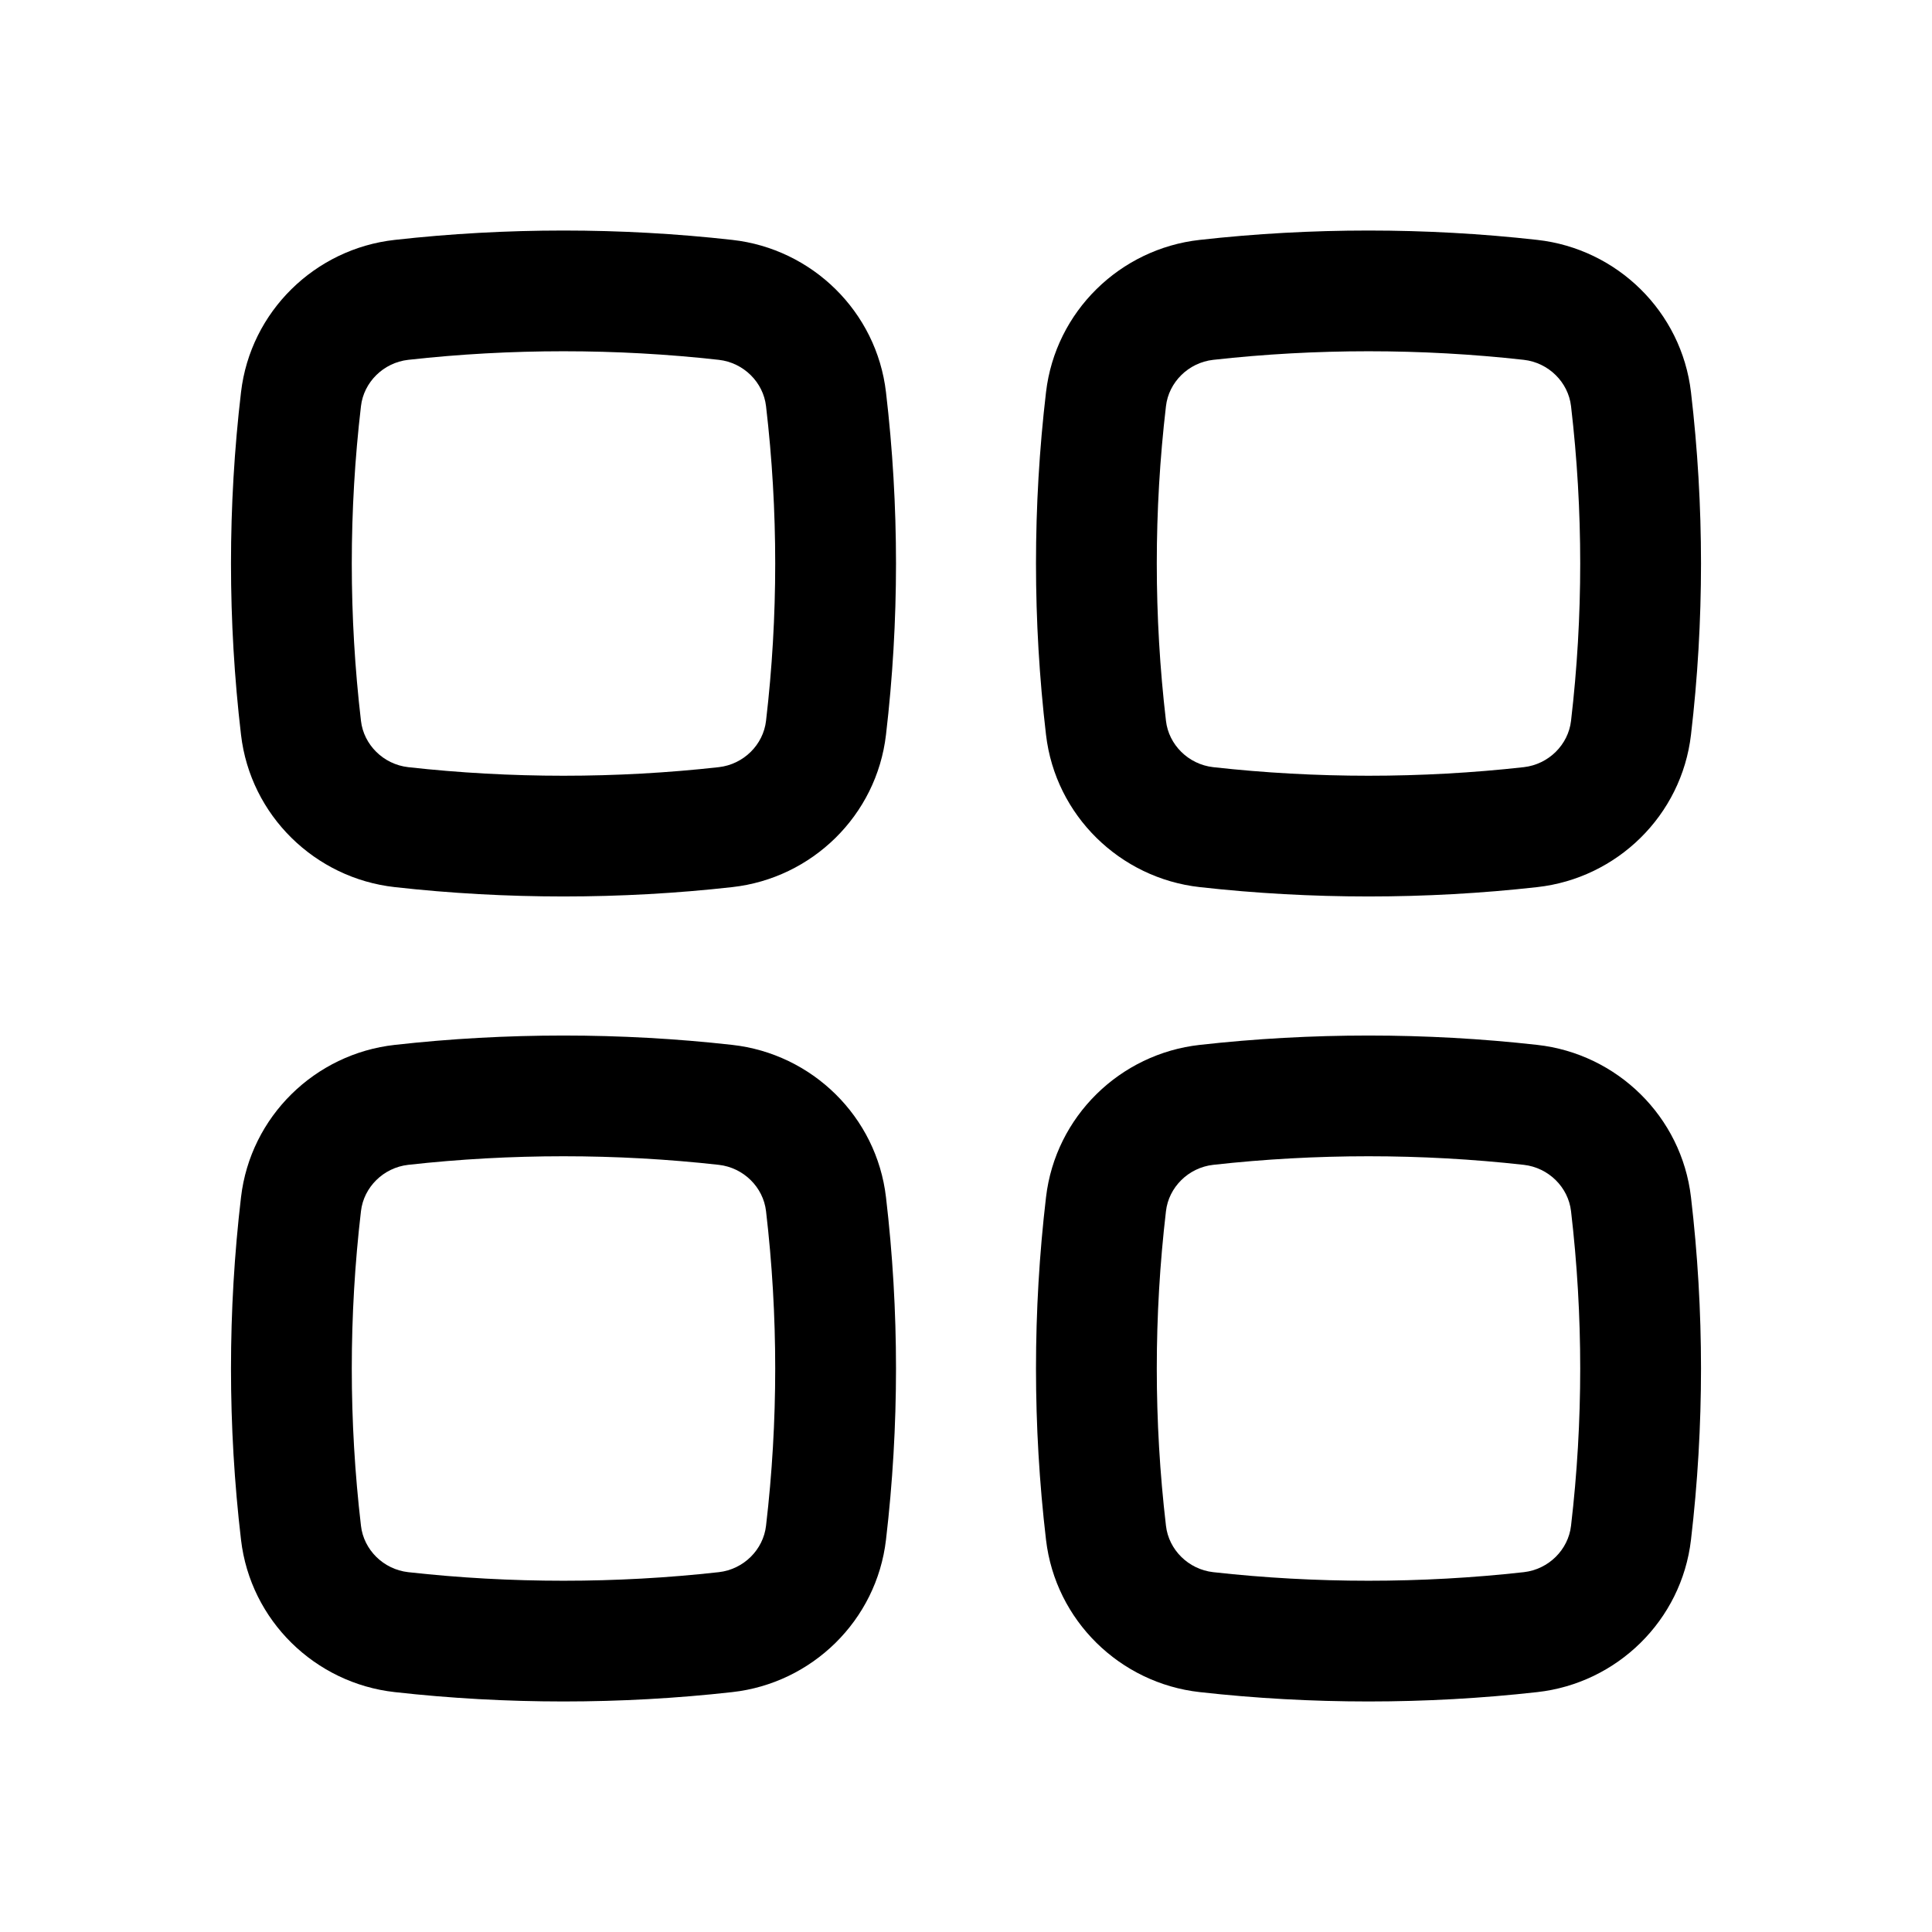
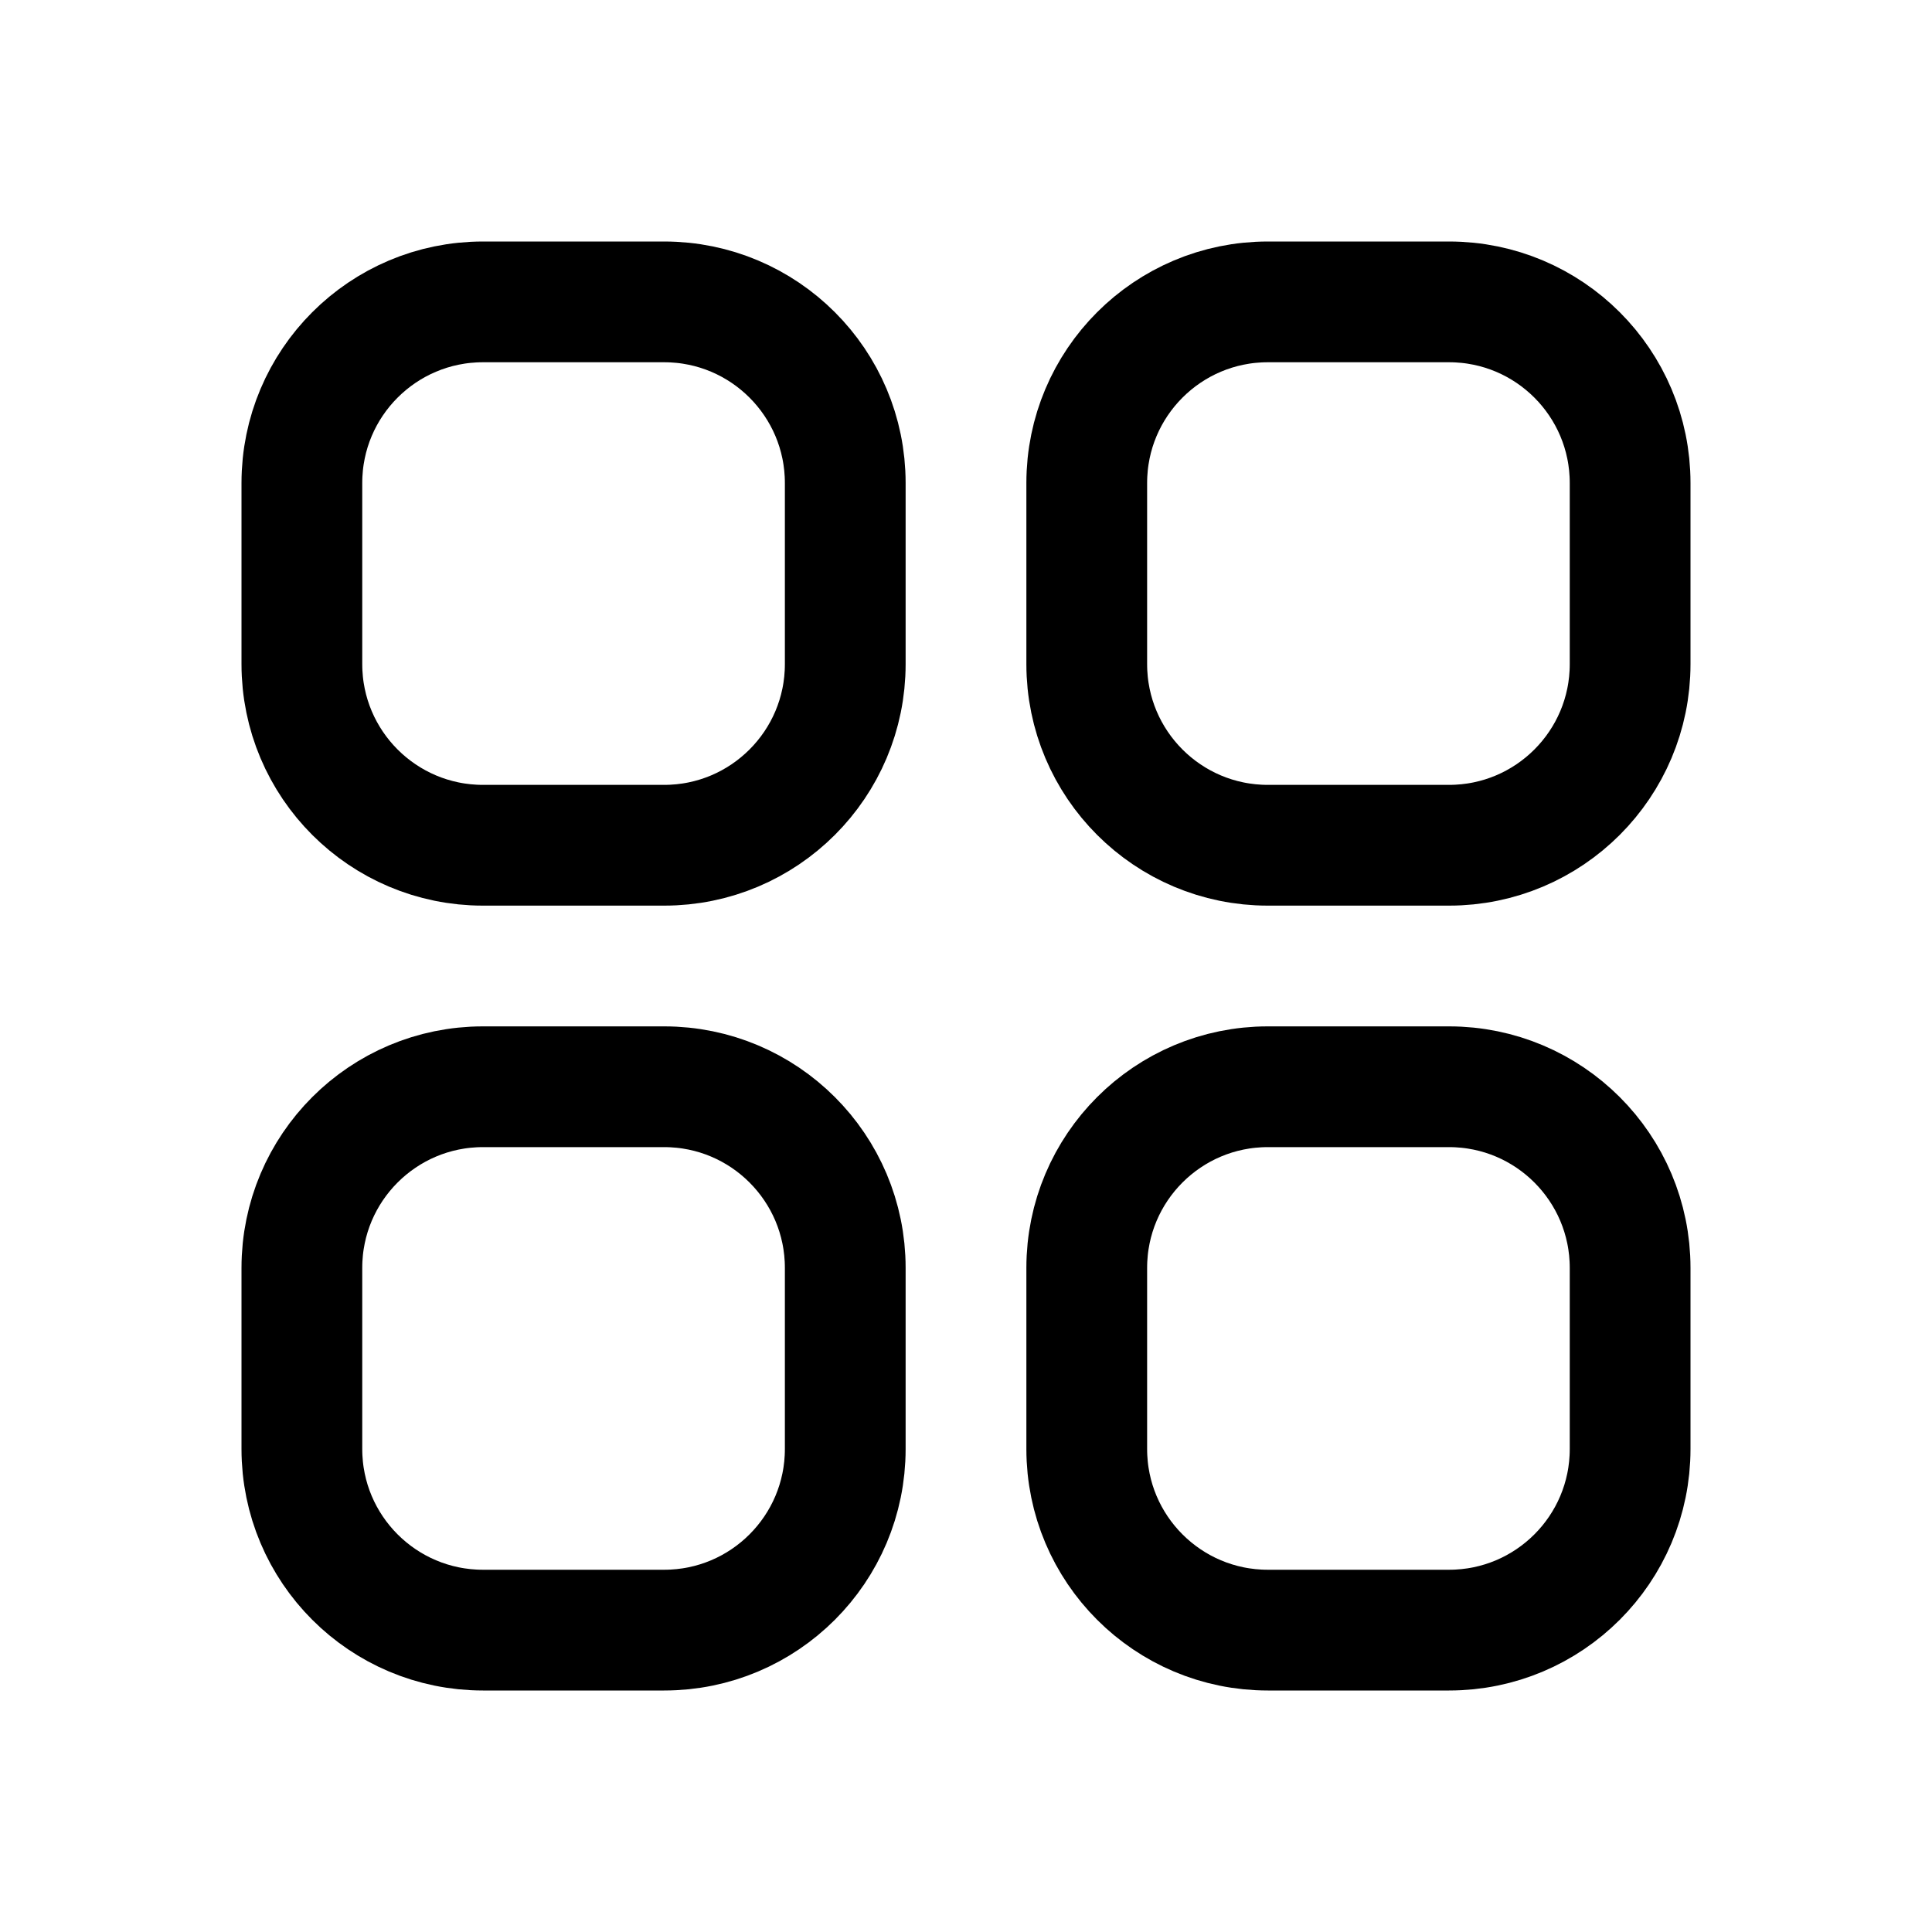
- <svg xmlns="http://www.w3.org/2000/svg" width="24" height="24" viewBox="0 0 24 24" fill="none">
-   <path fill-rule="evenodd" clip-rule="evenodd" d="M8.929 4.47C7.658 4.328 6.342 4.328 5.071 4.47C4.762 4.505 4.518 4.749 4.484 5.046C4.332 6.344 4.332 7.656 4.484 8.954C4.518 9.251 4.762 9.495 5.071 9.53C6.342 9.672 7.658 9.672 8.929 9.53C9.238 9.495 9.482 9.251 9.516 8.954C9.668 7.656 9.668 6.344 9.516 5.046C9.482 4.749 9.238 4.505 8.929 4.47ZM4.904 2.98C6.286 2.825 7.714 2.825 9.096 2.98C10.087 3.09 10.889 3.87 11.006 4.872C11.172 6.286 11.172 7.714 11.006 9.128C10.889 10.13 10.087 10.91 9.096 11.02C7.714 11.175 6.286 11.175 4.904 11.02C3.913 10.91 3.111 10.13 2.994 9.128C2.828 7.714 2.828 6.286 2.994 4.872C3.111 3.87 3.913 3.09 4.904 2.98Z" fill="black" />
-   <path fill-rule="evenodd" clip-rule="evenodd" d="M8.929 14.47C7.658 14.328 6.342 14.328 5.071 14.47C4.762 14.505 4.518 14.749 4.484 15.046C4.332 16.344 4.332 17.656 4.484 18.953C4.518 19.251 4.762 19.495 5.071 19.53C6.342 19.672 7.658 19.672 8.929 19.53C9.238 19.495 9.482 19.251 9.516 18.953C9.668 17.656 9.668 16.344 9.516 15.046C9.482 14.749 9.238 14.505 8.929 14.47ZM4.904 12.98C6.286 12.825 7.714 12.825 9.096 12.98C10.087 13.09 10.889 13.87 11.006 14.872C11.172 16.286 11.172 17.714 11.006 19.128C10.889 20.13 10.087 20.91 9.096 21.02C7.714 21.175 6.286 21.175 4.904 21.02C3.913 20.91 3.111 20.13 2.994 19.128C2.828 17.714 2.828 16.286 2.994 14.872C3.111 13.87 3.913 13.09 4.904 12.98Z" fill="black" />
-   <path fill-rule="evenodd" clip-rule="evenodd" d="M18.929 4.47C17.658 4.328 16.342 4.328 15.071 4.47C14.762 4.505 14.518 4.749 14.484 5.046C14.332 6.344 14.332 7.656 14.484 8.954C14.518 9.251 14.762 9.495 15.071 9.53C16.342 9.672 17.658 9.672 18.929 9.53C19.238 9.495 19.482 9.251 19.516 8.954C19.668 7.656 19.668 6.344 19.516 5.046C19.482 4.749 19.238 4.505 18.929 4.47ZM14.904 2.98C16.286 2.825 17.714 2.825 19.096 2.98C20.087 3.09 20.889 3.87 21.006 4.872C21.172 6.286 21.172 7.714 21.006 9.128C20.889 10.13 20.087 10.91 19.096 11.02C17.714 11.175 16.286 11.175 14.904 11.02C13.913 10.91 13.111 10.13 12.994 9.128C12.828 7.714 12.828 6.286 12.994 4.872C13.111 3.87 13.913 3.09 14.904 2.98Z" fill="black" />
-   <path fill-rule="evenodd" clip-rule="evenodd" d="M18.929 14.47C17.658 14.328 16.342 14.328 15.071 14.47C14.762 14.505 14.518 14.749 14.484 15.046C14.332 16.344 14.332 17.656 14.484 18.953C14.518 19.251 14.762 19.495 15.071 19.53C16.342 19.672 17.658 19.672 18.929 19.53C19.238 19.495 19.482 19.251 19.516 18.953C19.668 17.656 19.668 16.344 19.516 15.046C19.482 14.749 19.238 14.505 18.929 14.47ZM14.904 12.98C16.286 12.825 17.714 12.825 19.096 12.98C20.087 13.09 20.889 13.87 21.006 14.872C21.172 16.286 21.172 17.714 21.006 19.128C20.889 20.13 20.087 20.91 19.096 21.02C17.714 21.175 16.286 21.175 14.904 21.02C13.913 20.91 13.111 20.13 12.994 19.128C12.828 17.714 12.828 16.286 12.994 14.872C13.111 13.87 13.913 13.09 14.904 12.98Z" fill="black" />
+ <svg xmlns="http://www.w3.org/2000/svg" fill="none" viewBox="0 0 24 24" stroke-width="1.5" stroke="currentColor" class="w-6 h-6">
+   <path stroke-linecap="round" stroke-linejoin="round" d="M3.75 6A2.25 2.25 0 016 3.75h2.25A2.25 2.25 0 0110.5 6v2.25a2.25 2.25 0 01-2.25 2.25H6a2.25 2.25 0 01-2.25-2.25V6zM3.75 15.75A2.25 2.25 0 016 13.5h2.25a2.25 2.25 0 012.25 2.25V18a2.25 2.25 0 01-2.25 2.25H6A2.25 2.25 0 013.75 18v-2.25zM13.5 6a2.25 2.25 0 012.25-2.25H18A2.25 2.25 0 0120.25 6v2.25A2.25 2.25 0 0118 10.5h-2.25a2.25 2.25 0 01-2.25-2.25V6zM13.5 15.75a2.25 2.25 0 012.25-2.25H18a2.25 2.25 0 012.25 2.25V18A2.25 2.25 0 0118 20.25h-2.25A2.25 2.25 0 0113.5 18v-2.25z" />
</svg>
